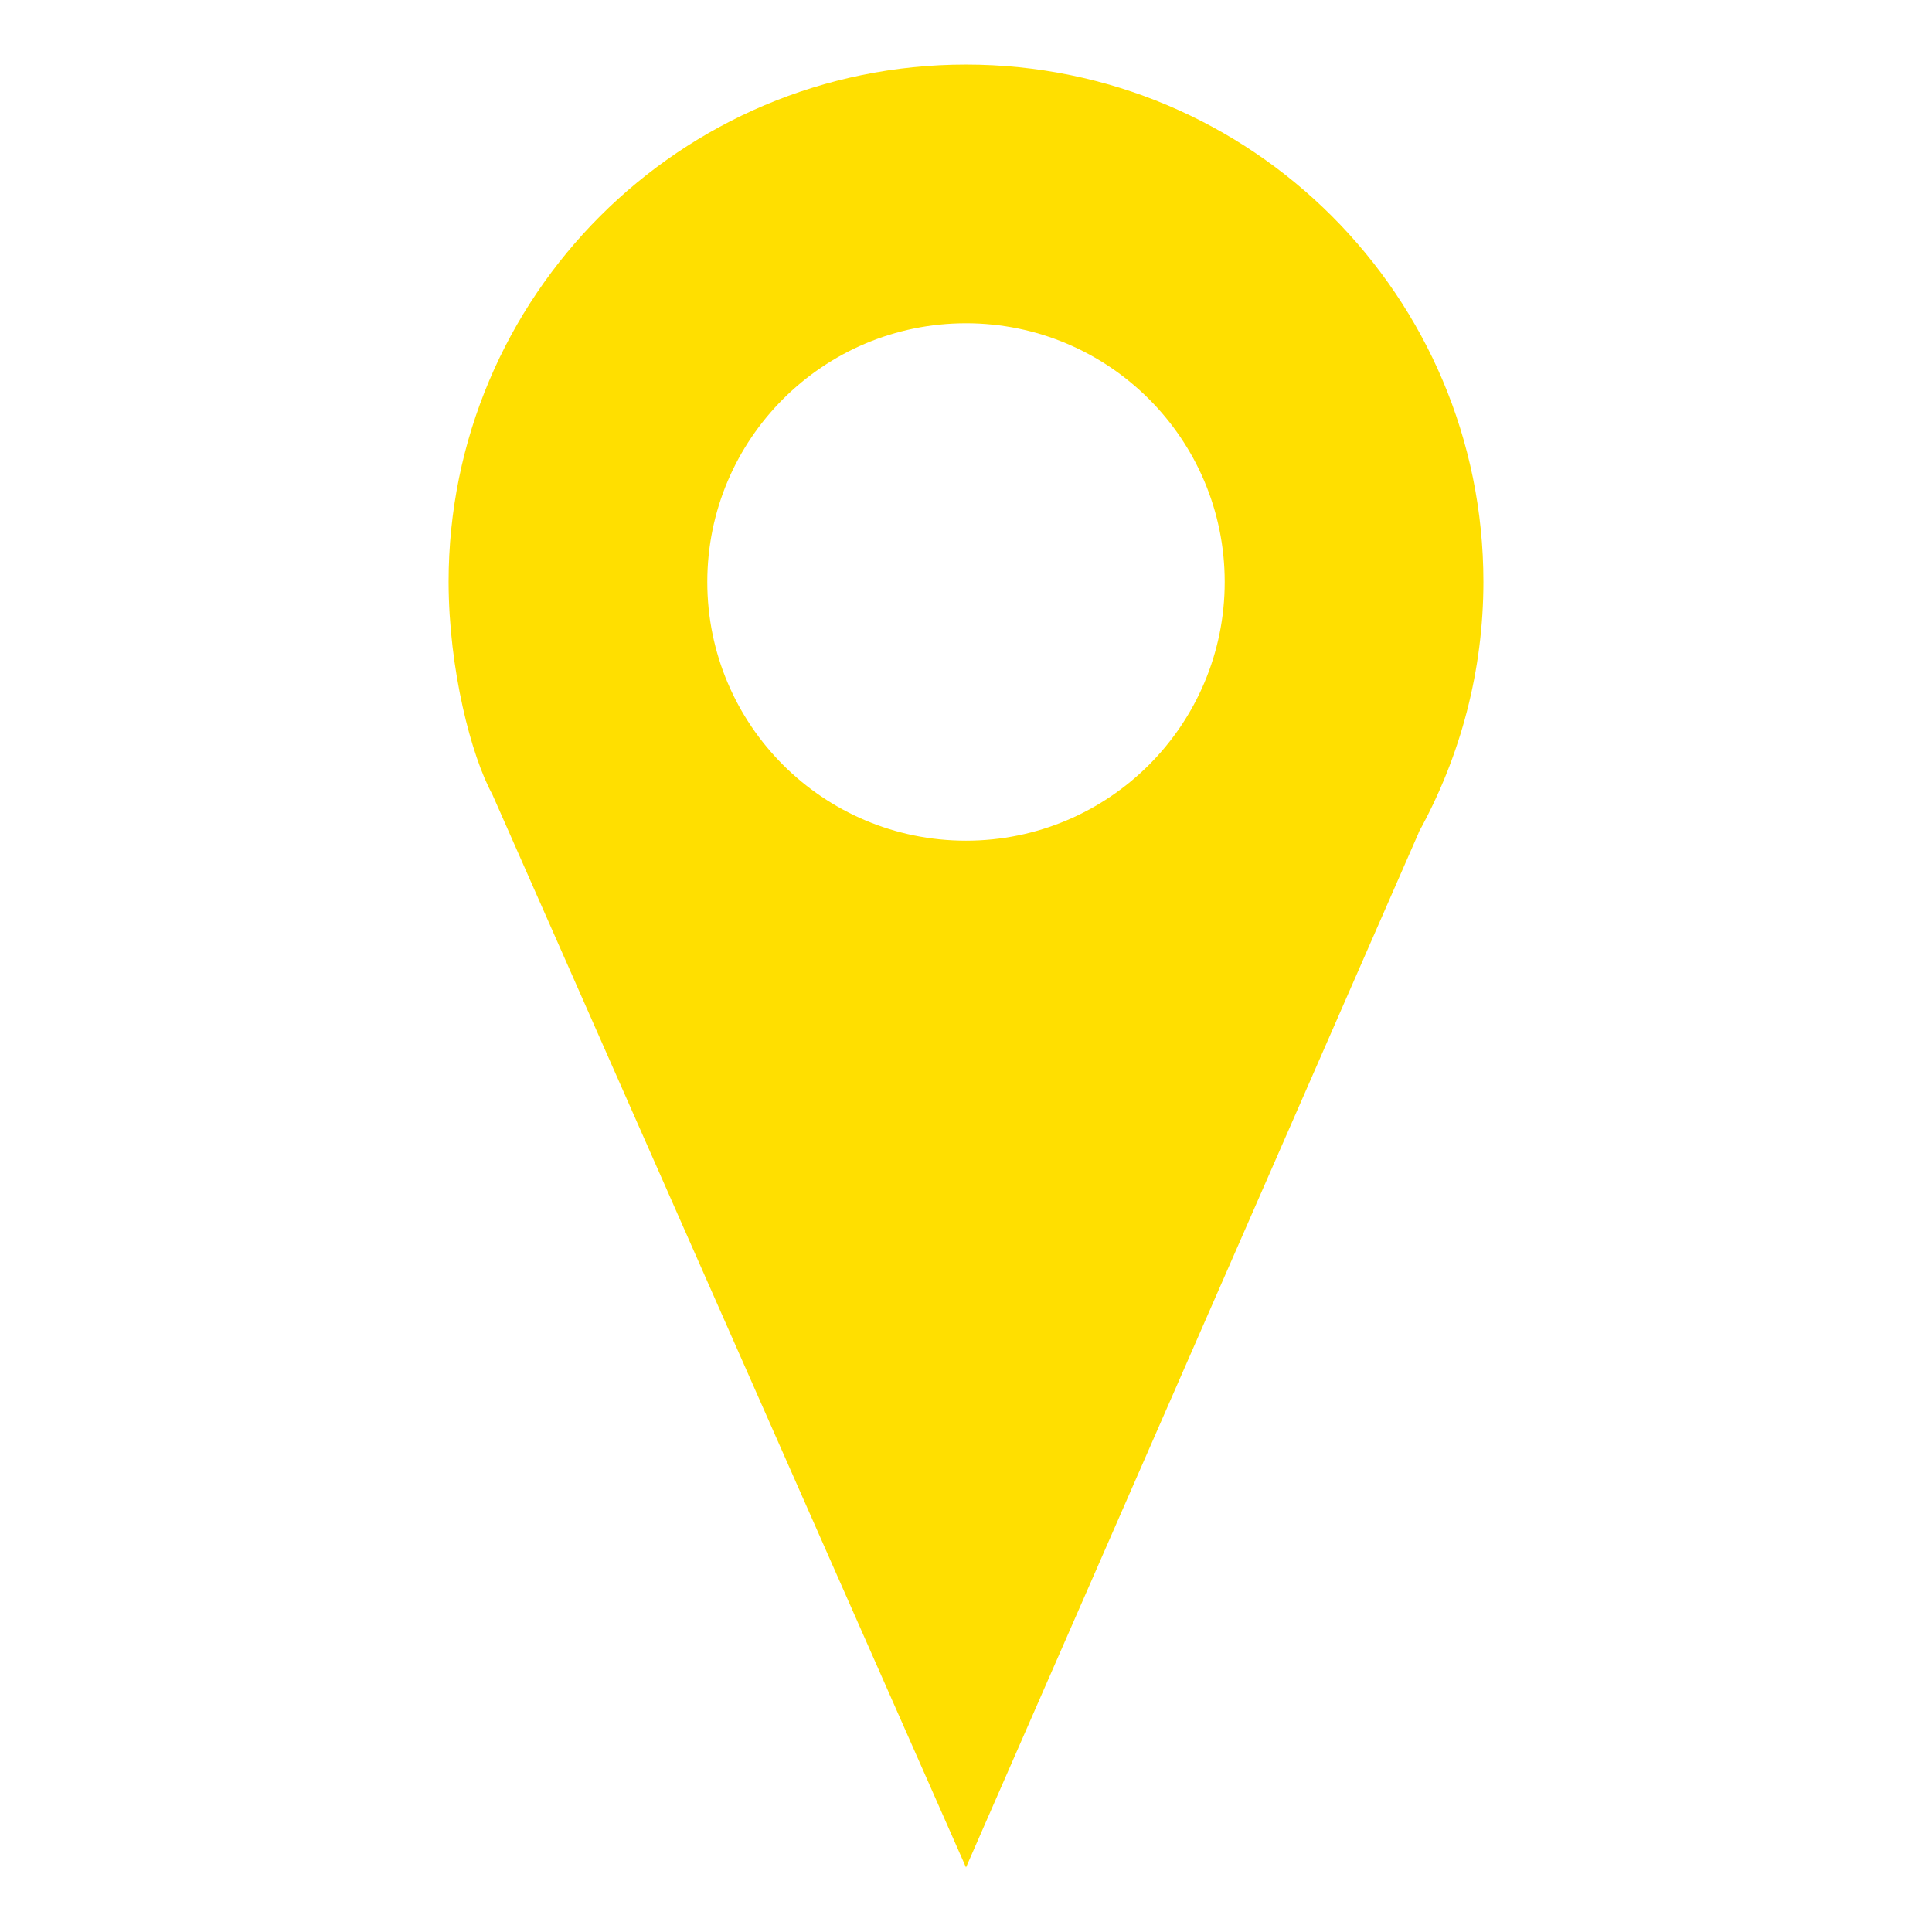
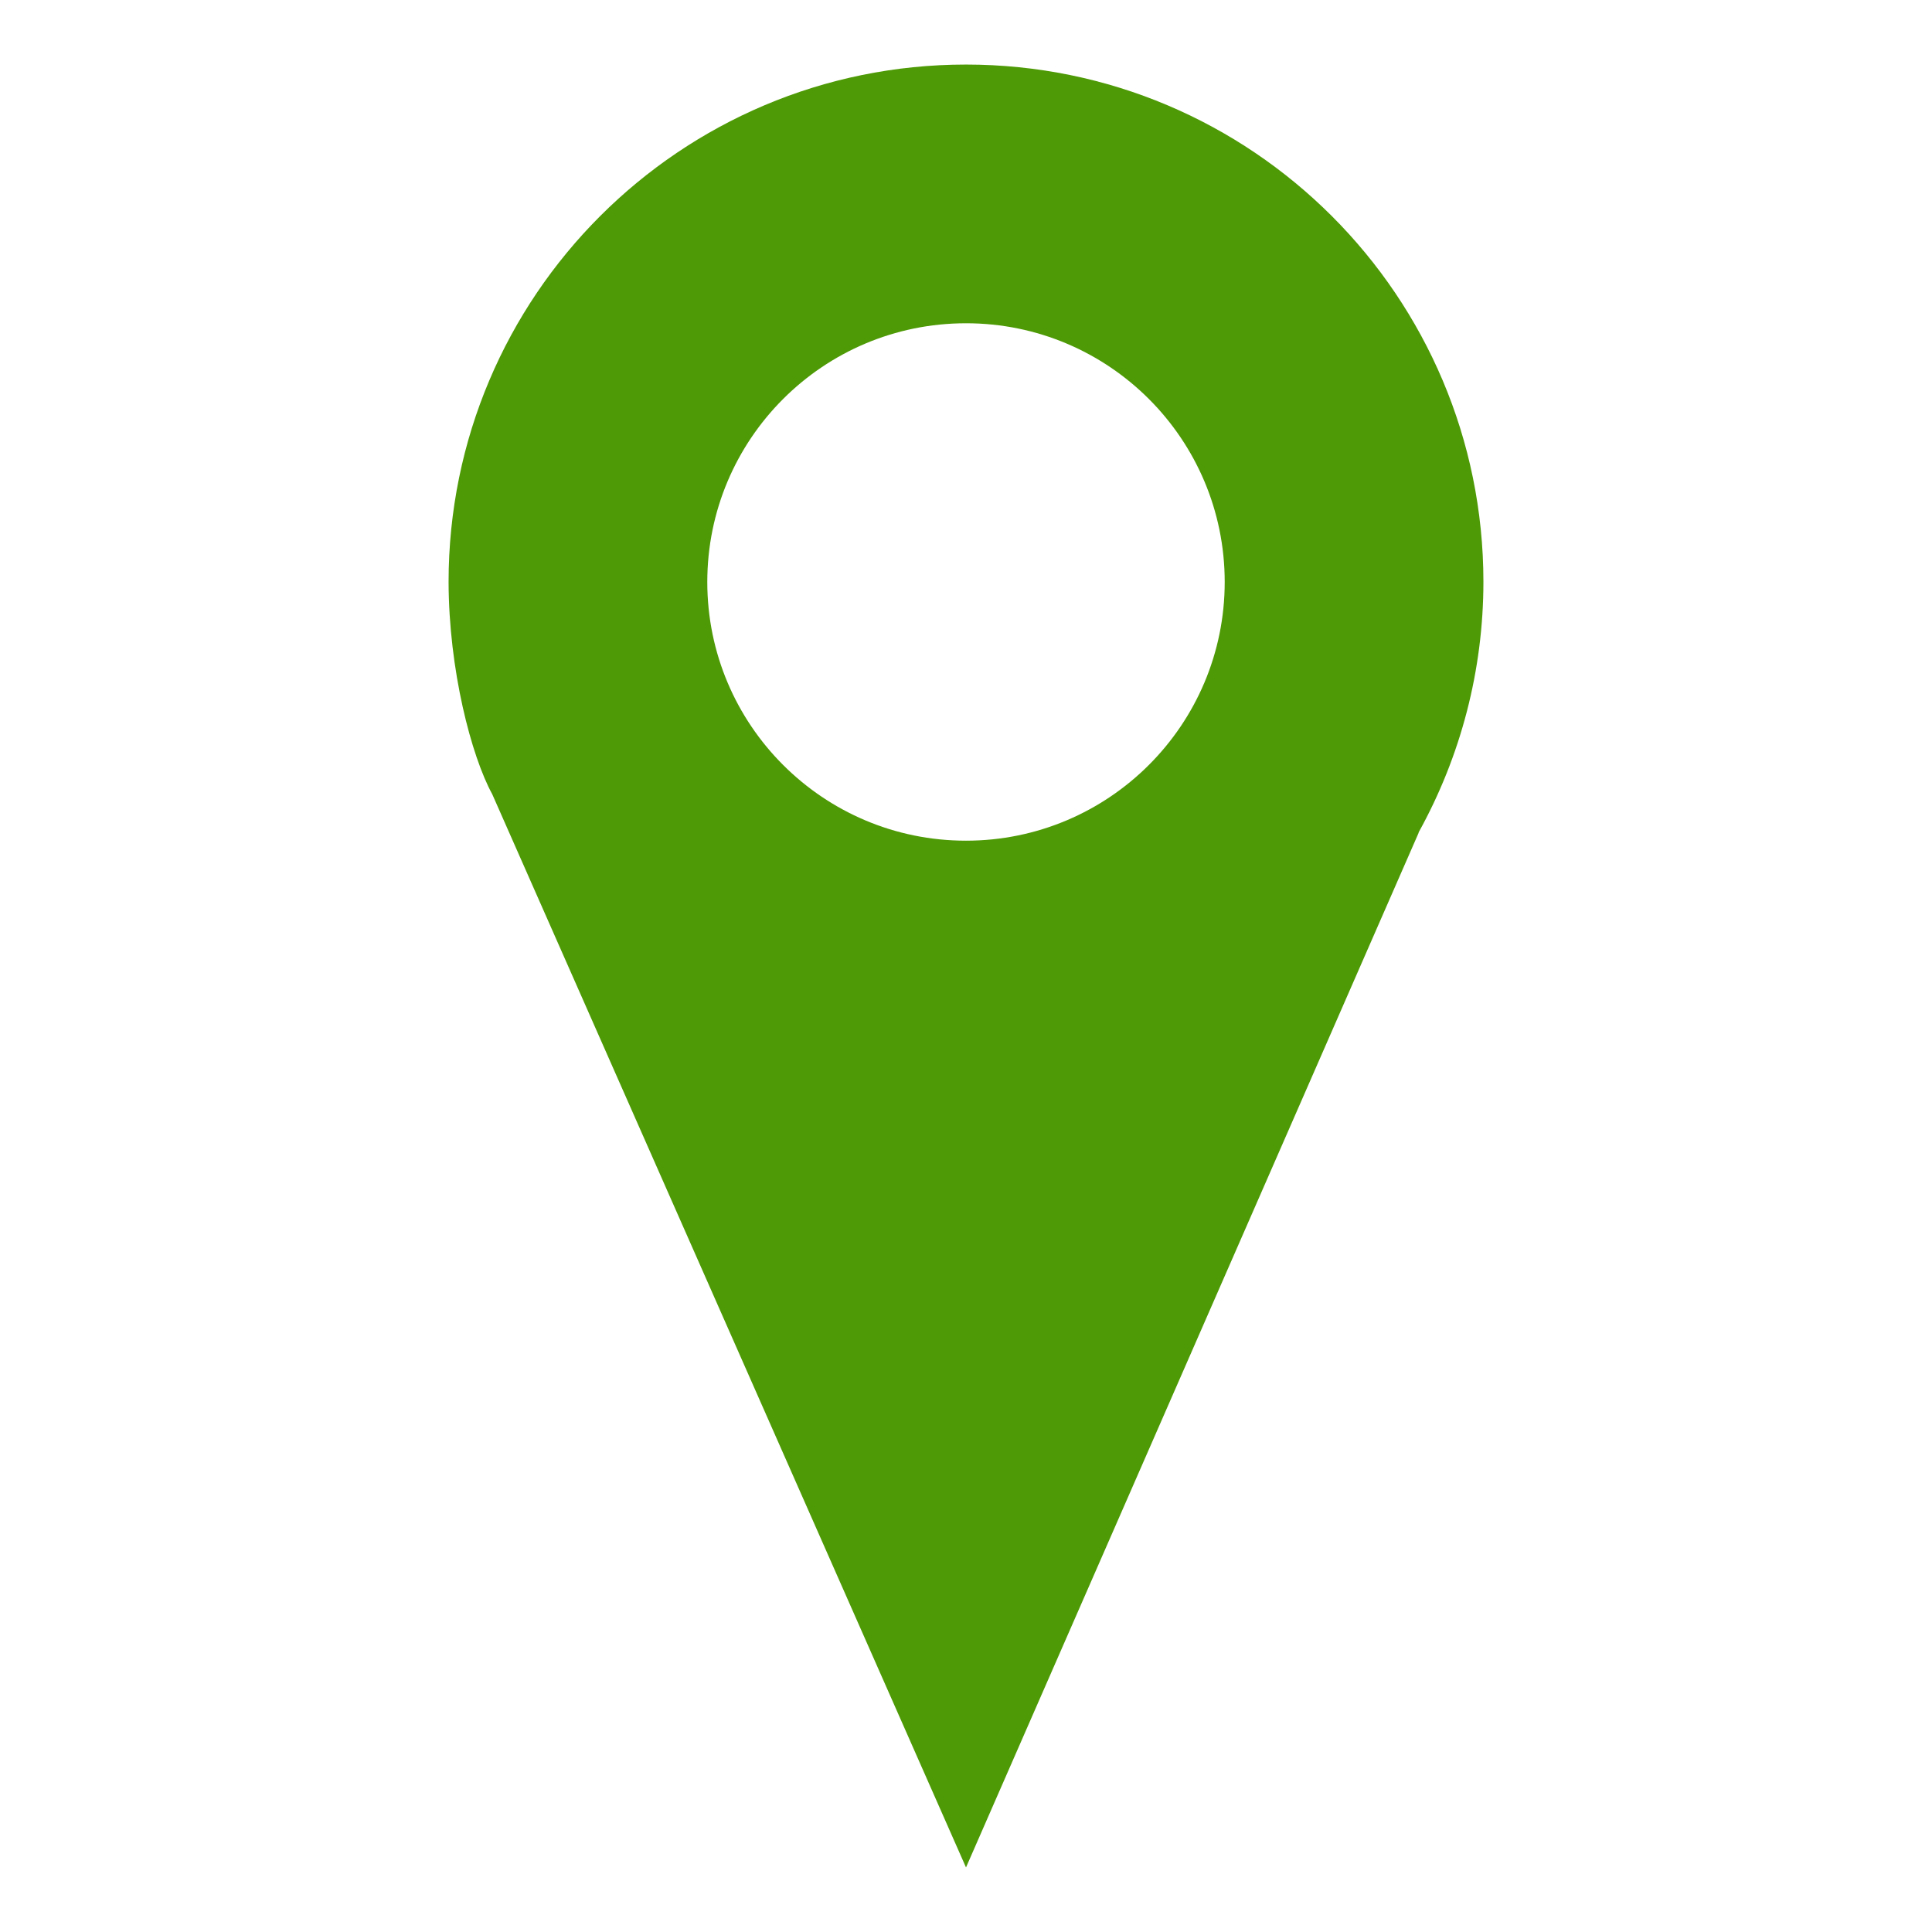
<svg xmlns="http://www.w3.org/2000/svg" viewBox="0 0 512 512" style="height: 512px; width: 512px;">
  <path d="M0 0h512v512H0z" fill="#000000" fill-opacity="0.00" />
  <g class="" transform="translate(0,0)" style="">
-     <path d="M256 17.108c-75.73 0-137.122 61.392-137.122 137.122.055 23.25 6.022 46.107 11.58 56.262L256 494.892l119.982-274.244h-.063c11.27-20.324 17.188-43.18 17.202-66.418C393.122 78.5 331.73 17.108 256 17.108zm0 68.56a68.56 68.56 0 0 1 68.56 68.562A68.56 68.56 0 0 1 256 222.79a68.56 68.56 0 0 1-68.56-68.56A68.56 68.56 0 0 1 256 85.67z" fill="#ffdf00" fill-opacity="1" />
+     <path d="M256 17.108c-75.73 0-137.122 61.392-137.122 137.122.055 23.25 6.022 46.107 11.58 56.262L256 494.892l119.982-274.244h-.063c11.27-20.324 17.188-43.18 17.202-66.418C393.122 78.5 331.73 17.108 256 17.108zm0 68.56a68.56 68.56 0 0 1 68.56 68.562A68.56 68.56 0 0 1 256 222.79a68.56 68.56 0 0 1-68.56-68.56A68.56 68.56 0 0 1 256 85.67z" fill="#4e9a06" fill-opacity="1" />
  </g>
</svg>
